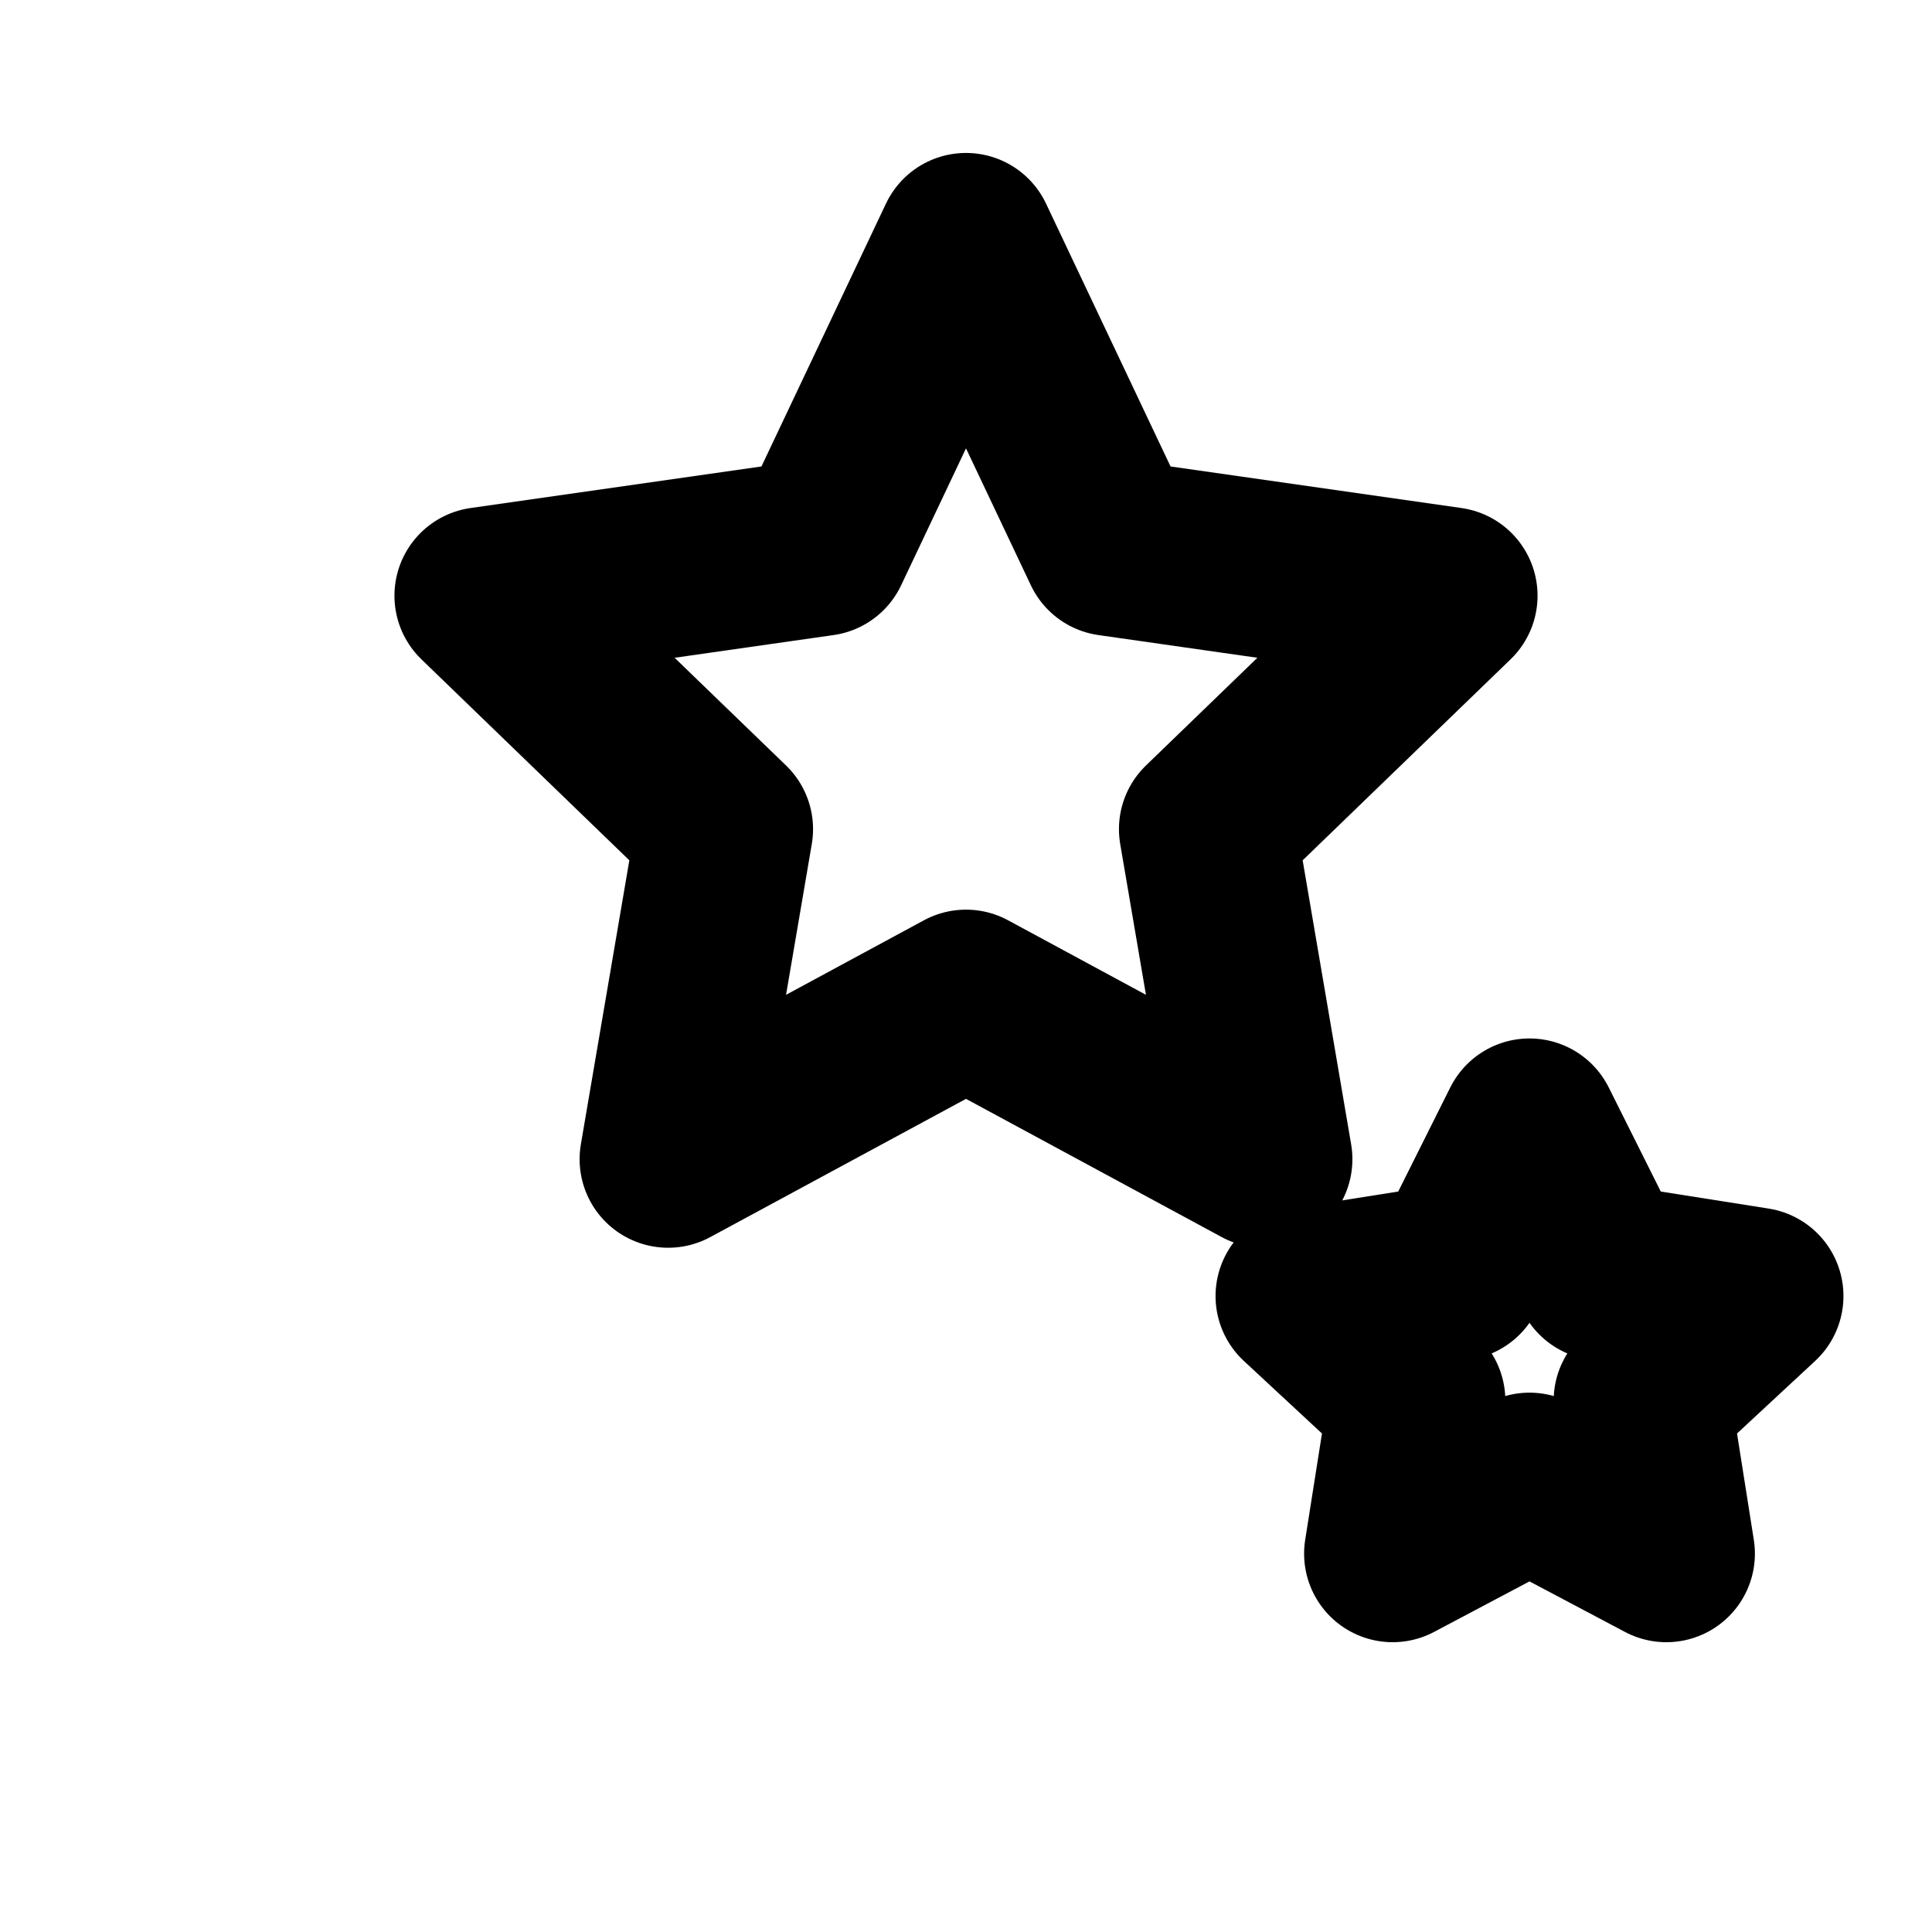
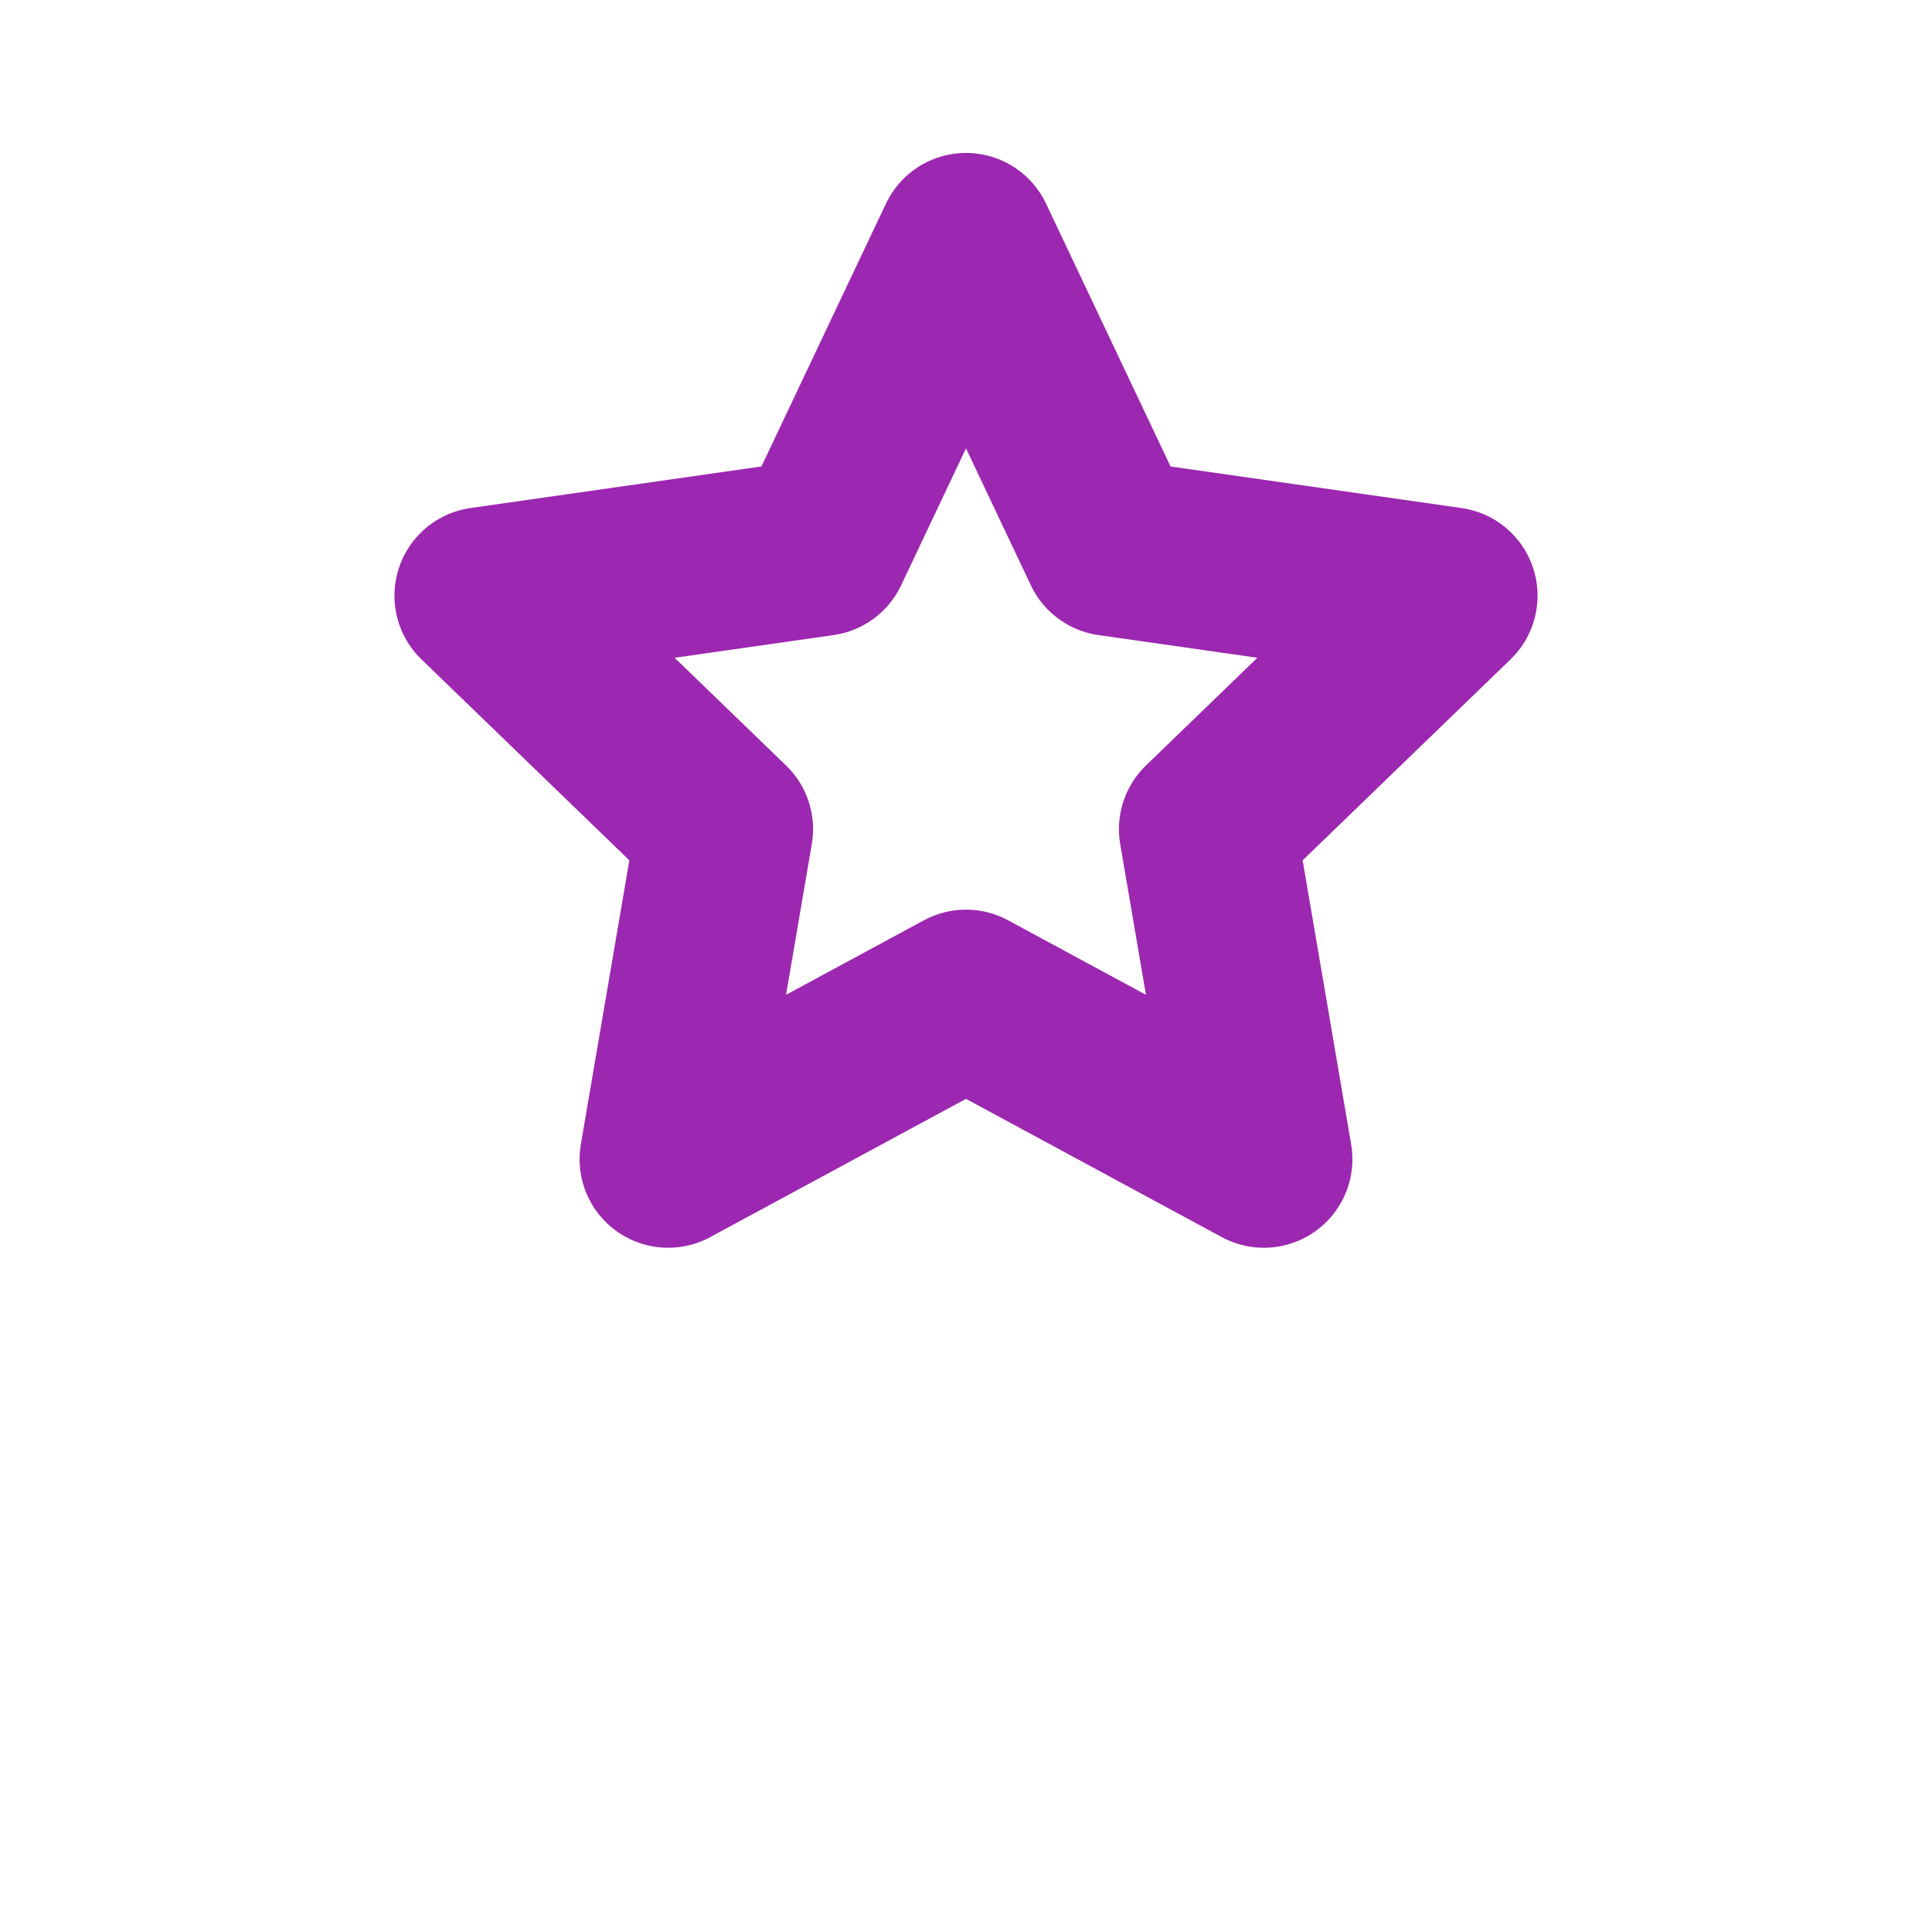
- <svg xmlns="http://www.w3.org/2000/svg" width="96" height="96" viewBox="0 0 24 24" fill="none" stroke="currentColor" stroke-width="2.2" stroke-linecap="round" stroke-linejoin="round">
+ <svg xmlns="http://www.w3.org/2000/svg" width="96" height="96" viewBox="0 0 24 24" fill="none" stroke="#9C27B0" stroke-width="2.2" stroke-linecap="round" stroke-linejoin="round">
  <path d="m12 3 1.8 3.8 4.2.6-3 2.9.7 4.1-3.7-2-3.7 2 .7-4.1-3-2.9 4.2-.6z" />
-   <path d="m19 14 .9 1.8 1.9.3-1.4 1.3.3 1.9-1.7-.9-1.7.9.3-1.9-1.4-1.3 1.9-.3z" />
</svg>
